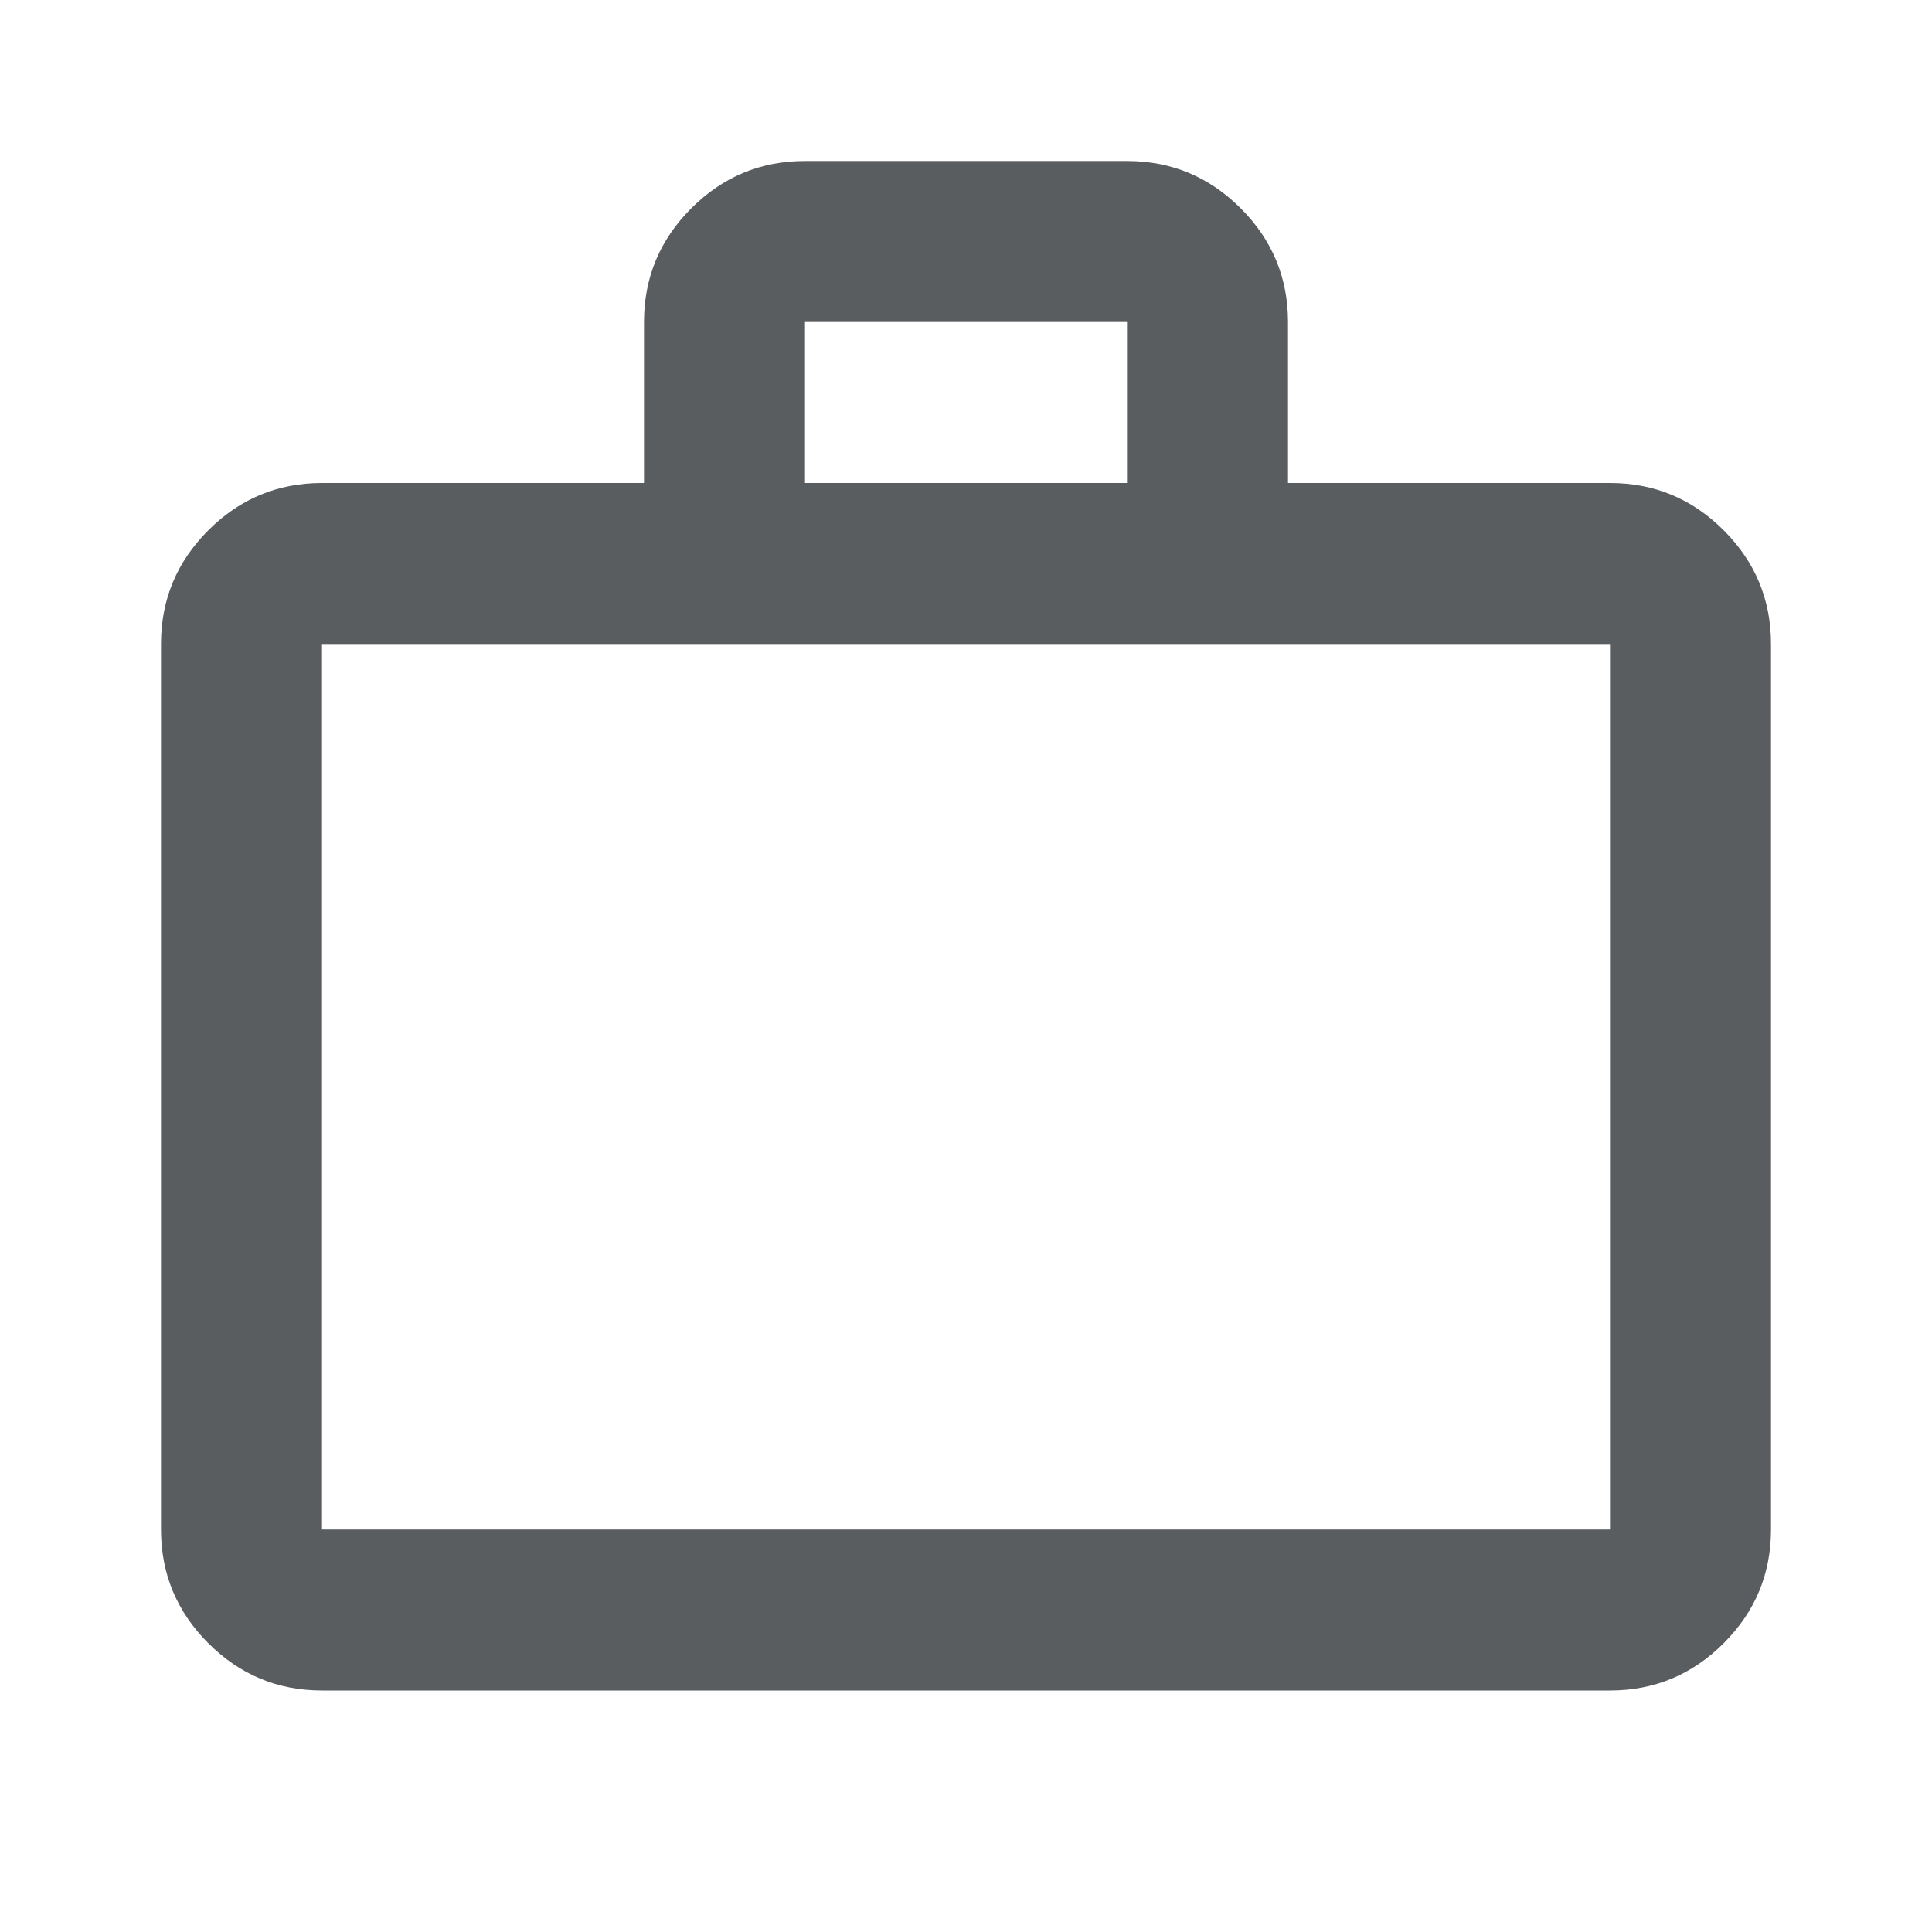
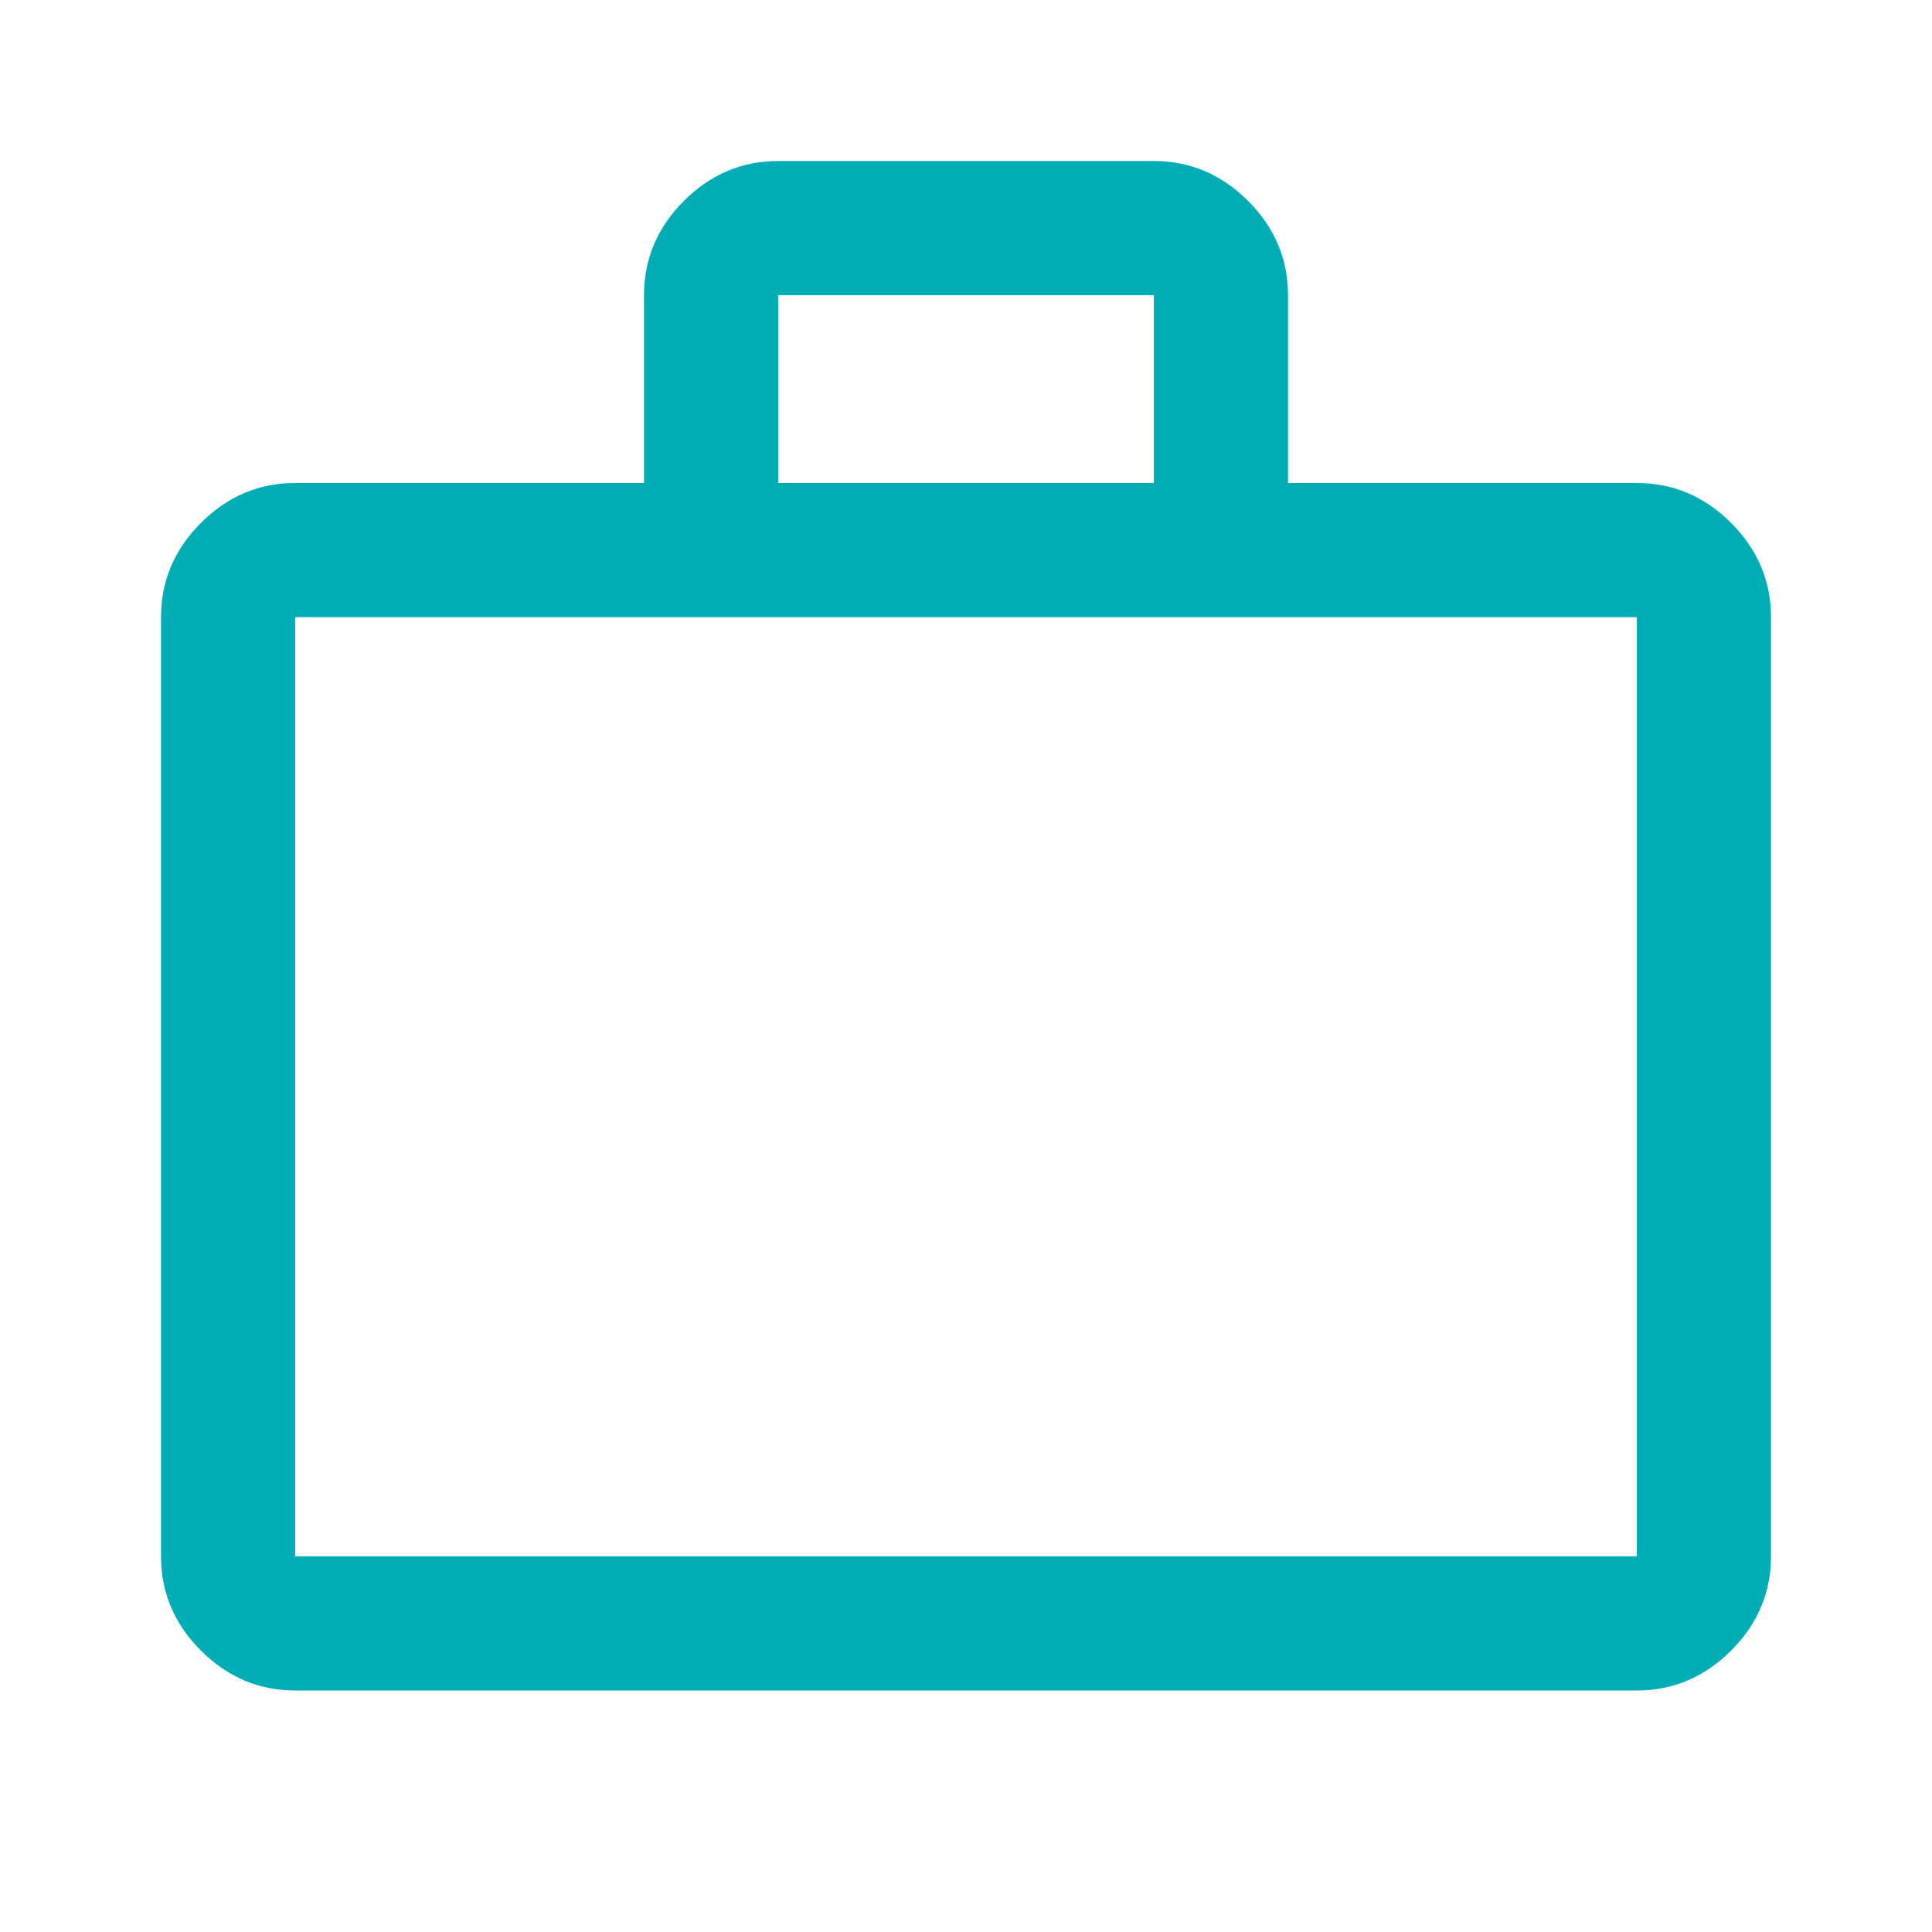
- <svg xmlns="http://www.w3.org/2000/svg" height="24px" viewBox="0 -960 960 960" width="24px" fill="#5a5d60">
-   <path d="M160-120q-33 0-56.5-23.5T80-200v-440q0-33 23.5-56.5T160-720h160v-80q0-33 23.5-56.5T400-880h160q33 0 56.5 23.5T640-800v80h160q33 0 56.5 23.5T880-640v440q0 33-23.5 56.5T800-120H160Zm0-80h640v-440H160v440Zm240-520h160v-80H400v80ZM160-200v-440 440Z" />
+ <svg xmlns="http://www.w3.org/2000/svg" height="40px" viewBox="0 -960 960 960" width="40px" fill="#00ADB5">
+   <path d="M146.67-120q-27 0-46.84-19.83Q80-159.67 80-186.67v-466.66q0-27 19.83-46.84Q119.67-720 146.67-720H320v-93.33q0-27 19.83-46.84Q359.67-880 386.67-880h186.66q27 0 46.84 19.83Q640-840.33 640-813.33V-720h173.33q27 0 46.84 19.83Q880-680.33 880-653.33v466.66q0 27-19.83 46.84Q840.33-120 813.33-120H146.67Zm0-66.67h666.66v-466.66H146.67v466.66Zm240-533.33h186.66v-93.33H386.67V-720Zm-240 533.33v-466.66 466.66Z" />
</svg>
